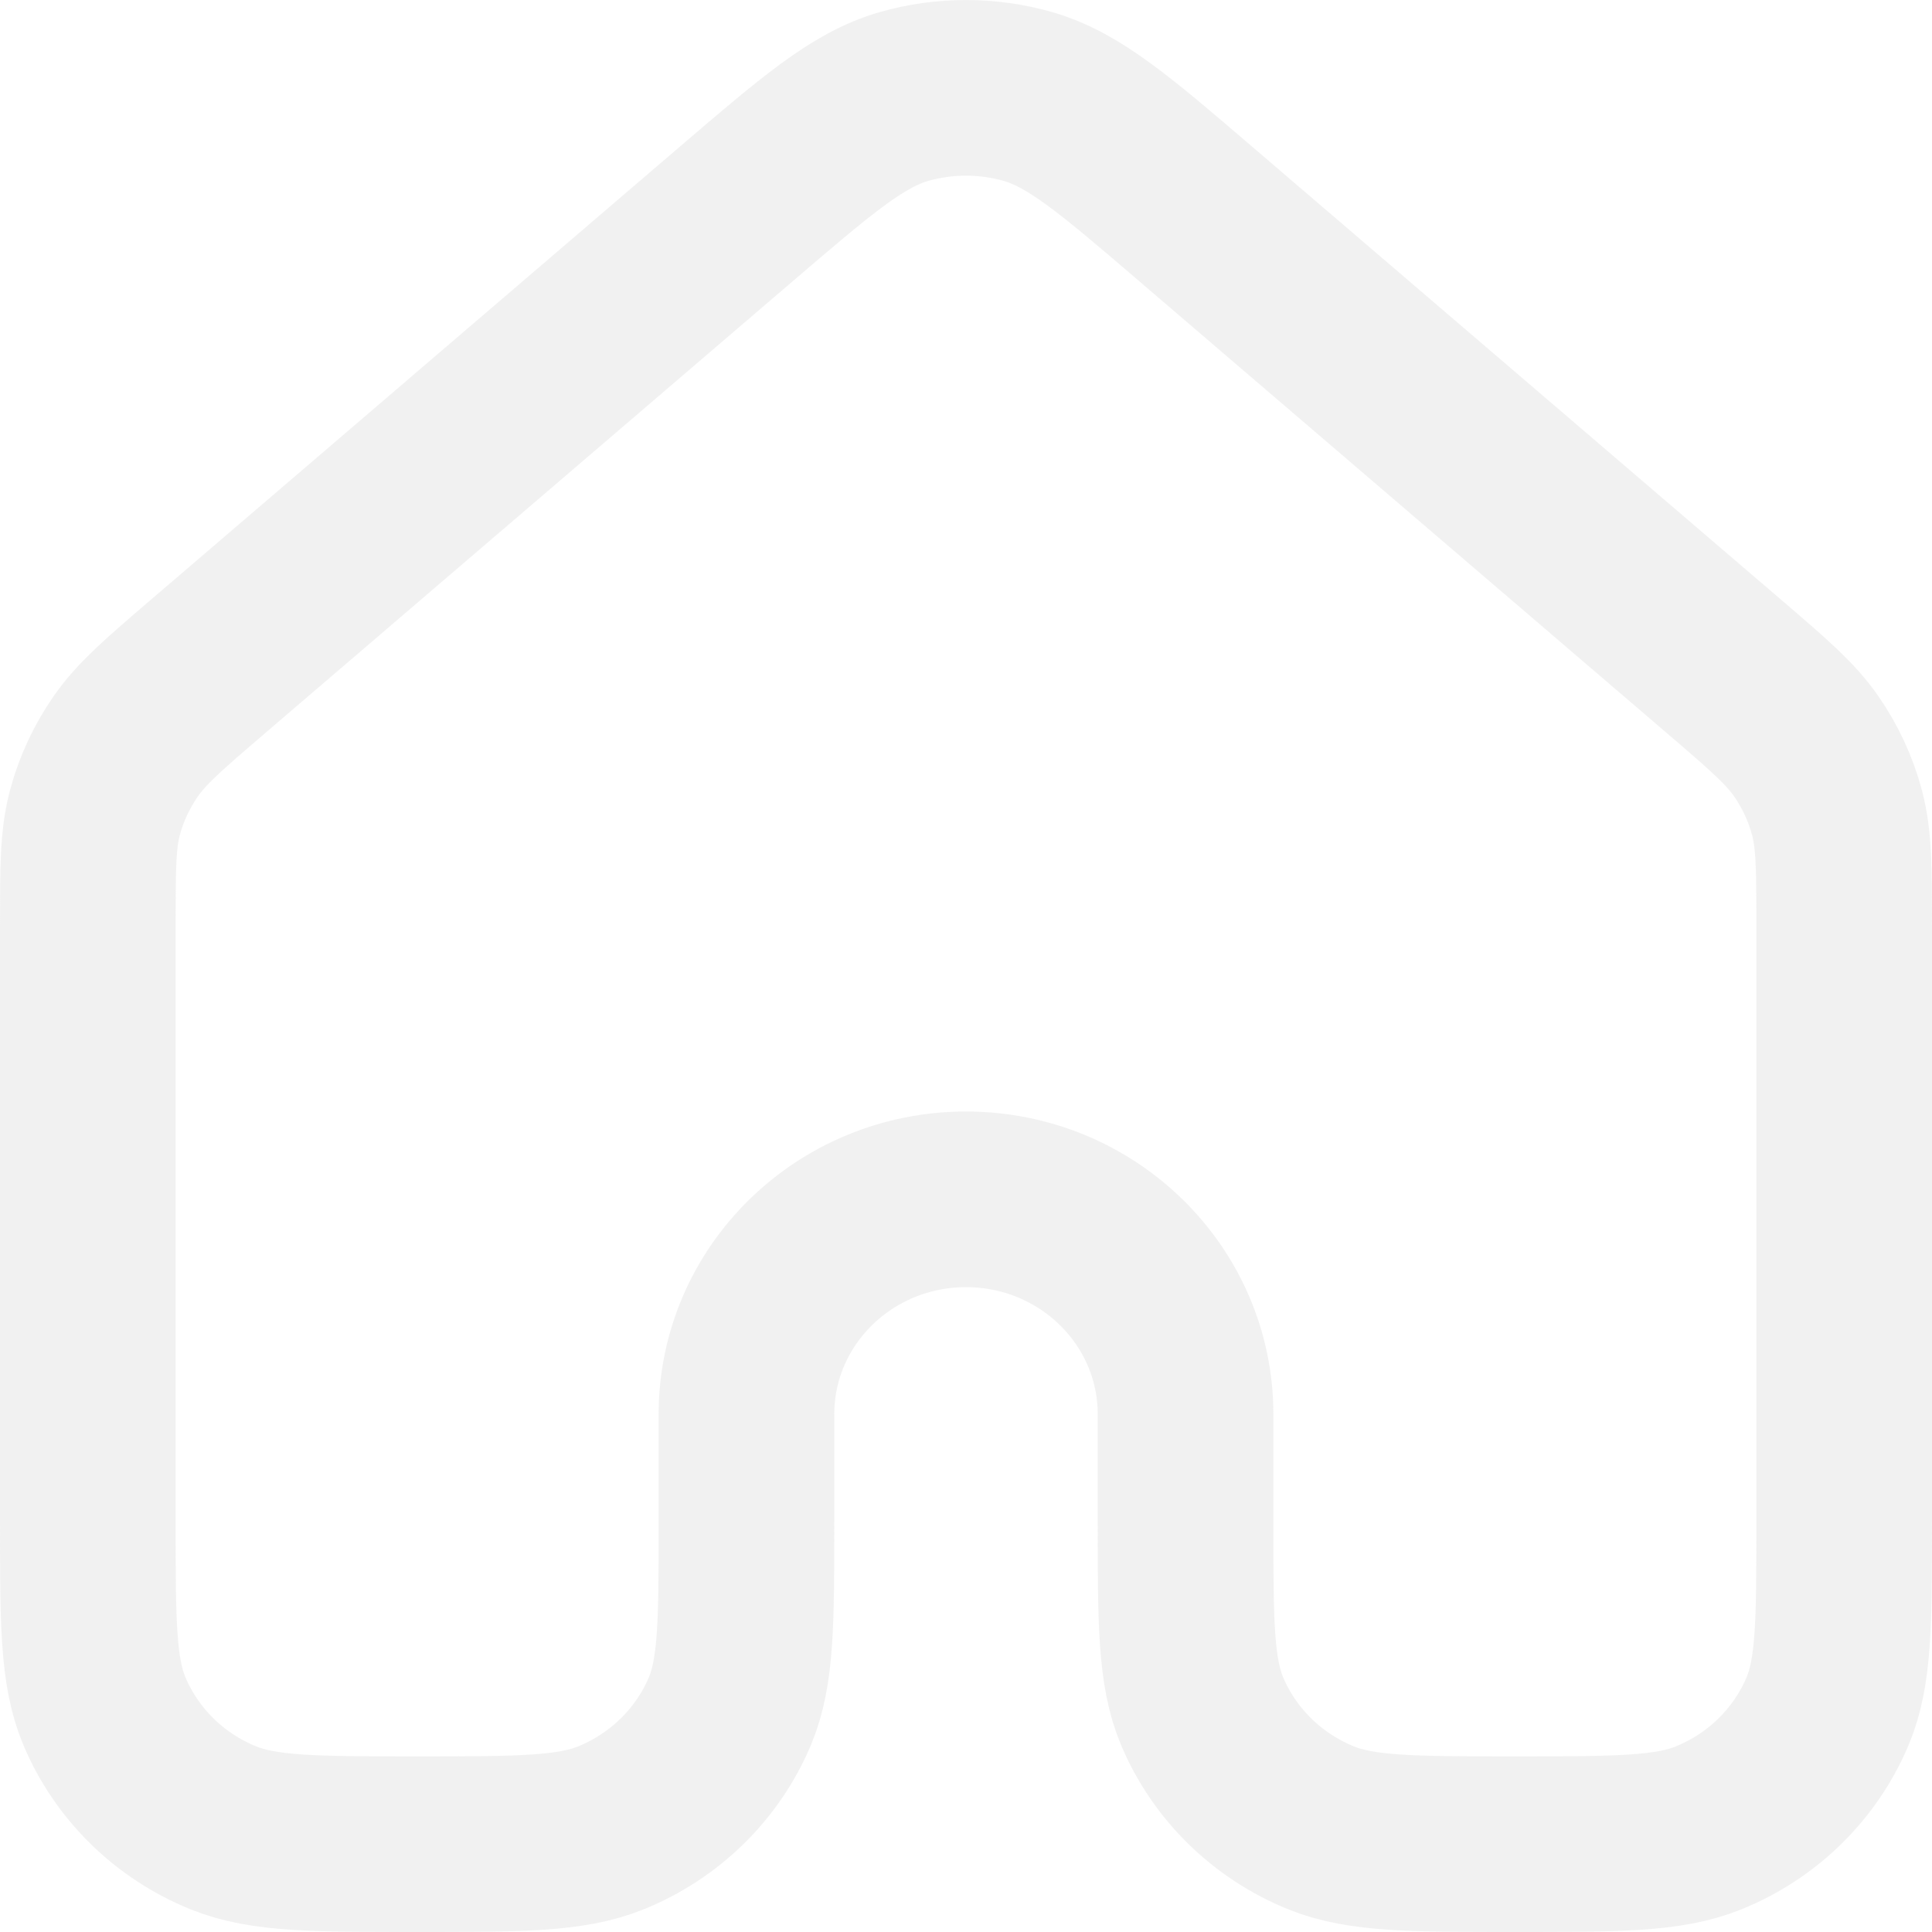
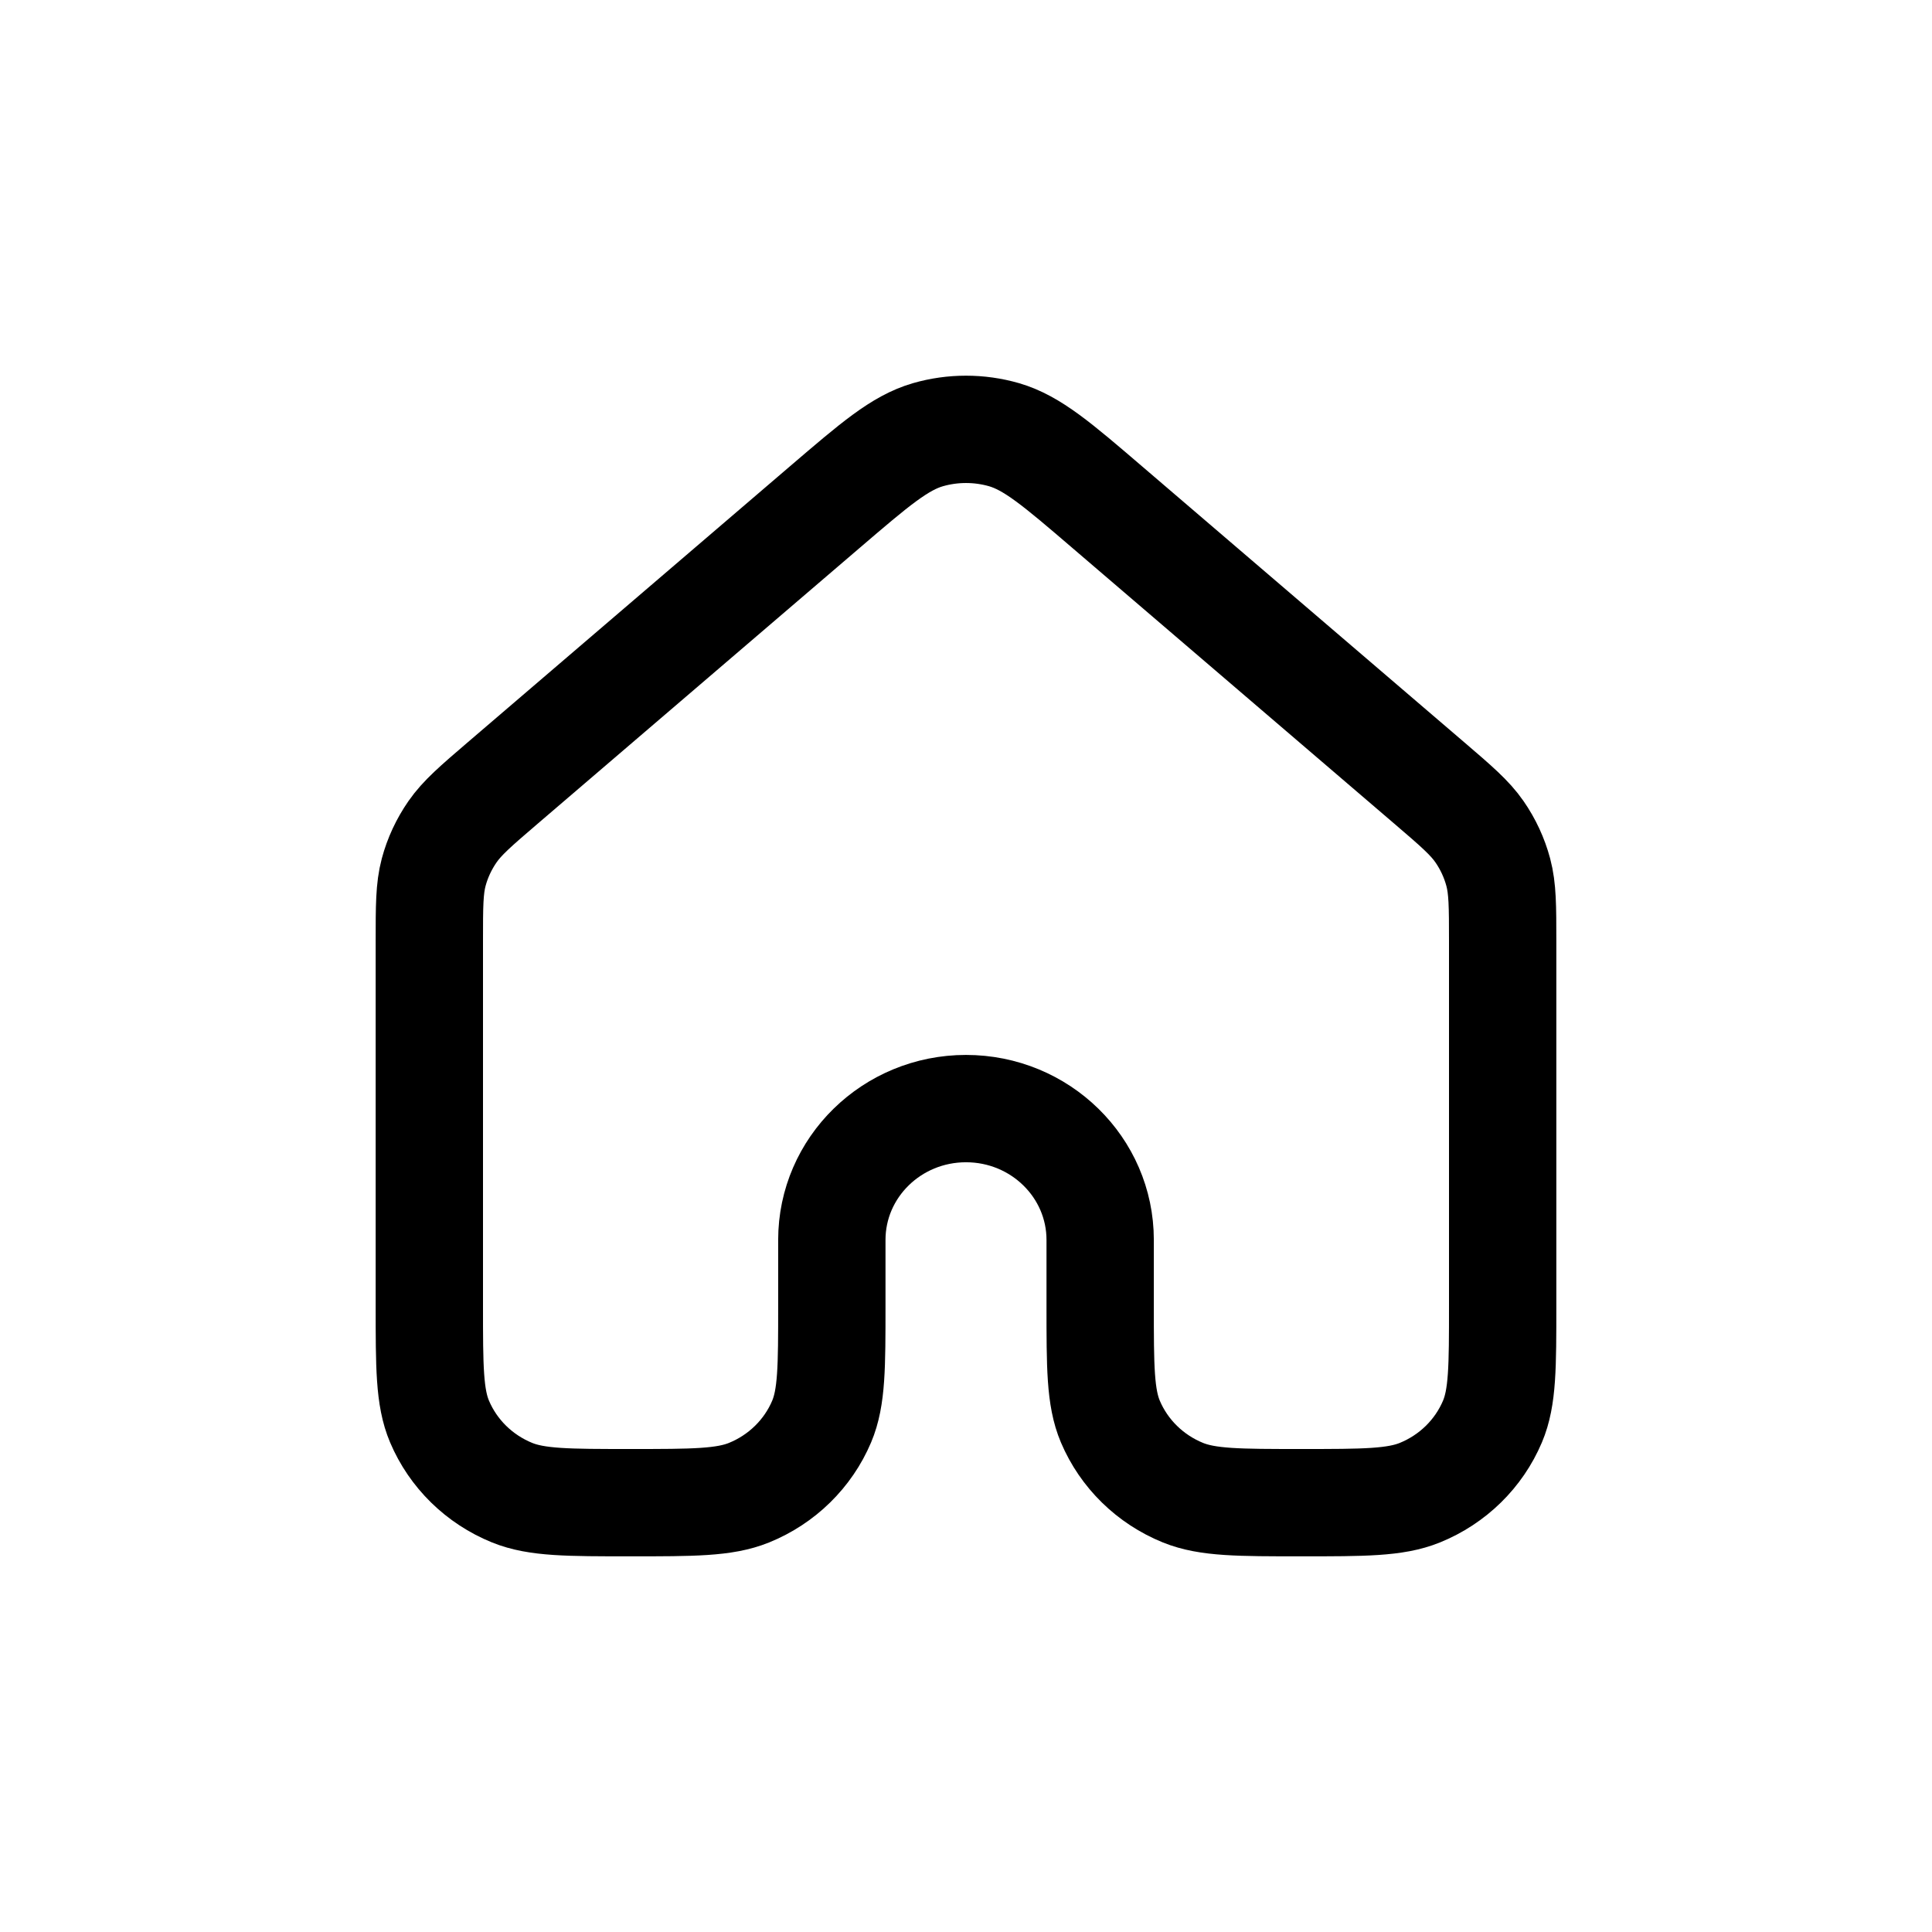
- <svg xmlns="http://www.w3.org/2000/svg" width="22" height="22" viewBox="0 0 22 22" fill="none">
-   <path d="M21 17.328V10.539C21 9.885 20.999 9.558 20.918 9.253C20.846 8.984 20.728 8.729 20.568 8.498C20.388 8.238 20.137 8.022 19.634 7.591L13.634 2.452C12.701 1.652 12.234 1.253 11.709 1.1C11.246 0.967 10.753 0.967 10.29 1.1C9.766 1.252 9.3 1.652 8.368 2.45L2.366 7.591C1.863 8.022 1.613 8.238 1.432 8.498C1.272 8.729 1.153 8.984 1.081 9.253C1 9.558 1 9.885 1 10.539V17.328C1 18.469 1 19.039 1.19 19.488C1.444 20.088 1.93 20.565 2.543 20.814C3.002 21 3.585 21 4.75 21C5.915 21 6.498 21 6.957 20.814C7.57 20.565 8.056 20.088 8.31 19.489C8.5 19.039 8.5 18.469 8.5 17.328V16.104C8.5 14.753 9.619 13.657 11 13.657C12.381 13.657 13.5 14.753 13.5 16.104V17.328C13.5 18.469 13.5 19.039 13.69 19.489C13.944 20.088 14.43 20.565 15.043 20.814C15.502 21 16.085 21 17.25 21C18.415 21 18.998 21 19.457 20.814C20.07 20.565 20.556 20.088 20.81 19.488C21 19.039 21 18.469 21 17.328Z" stroke="#E4E4E4" stroke-opacity="0.5" stroke-width="2" stroke-linecap="round" stroke-linejoin="round" />
+ <svg xmlns="http://www.w3.org/2000/svg" width="36" height="36" viewBox="0 0 36 36" fill="none">
+   <path d="M28 24.328V17.539C28 16.885 27.999 16.558 27.918 16.253C27.846 15.984 27.728 15.729 27.568 15.498C27.388 15.238 27.137 15.022 26.634 14.591L20.634 9.452C19.701 8.652 19.234 8.253 18.709 8.1C18.247 7.967 17.753 7.967 17.291 8.1C16.766 8.252 16.3 8.652 15.368 9.45L9.366 14.591C8.863 15.022 8.613 15.238 8.432 15.498C8.272 15.729 8.153 15.984 8.081 16.253C8 16.558 8 16.885 8 17.539V24.328C8 25.469 8 26.039 8.19 26.488C8.444 27.088 8.93 27.565 9.543 27.814C10.002 28 10.585 28 11.75 28C12.915 28 13.498 28 13.957 27.814C14.57 27.565 15.056 27.088 15.31 26.489C15.5 26.039 15.5 25.469 15.5 24.328V23.104C15.5 21.753 16.619 20.657 18 20.657C19.381 20.657 20.5 21.753 20.5 23.104V24.328C20.5 25.469 20.5 26.039 20.69 26.489C20.944 27.088 21.43 27.565 22.043 27.814C22.502 28 23.085 28 24.25 28C25.415 28 25.998 28 26.457 27.814C27.07 27.565 27.556 27.088 27.81 26.488C28 26.039 28 25.469 28 24.328Z" stroke="currentColor" stroke-width="2" stroke-linecap="round" stroke-linejoin="round" />
</svg>
